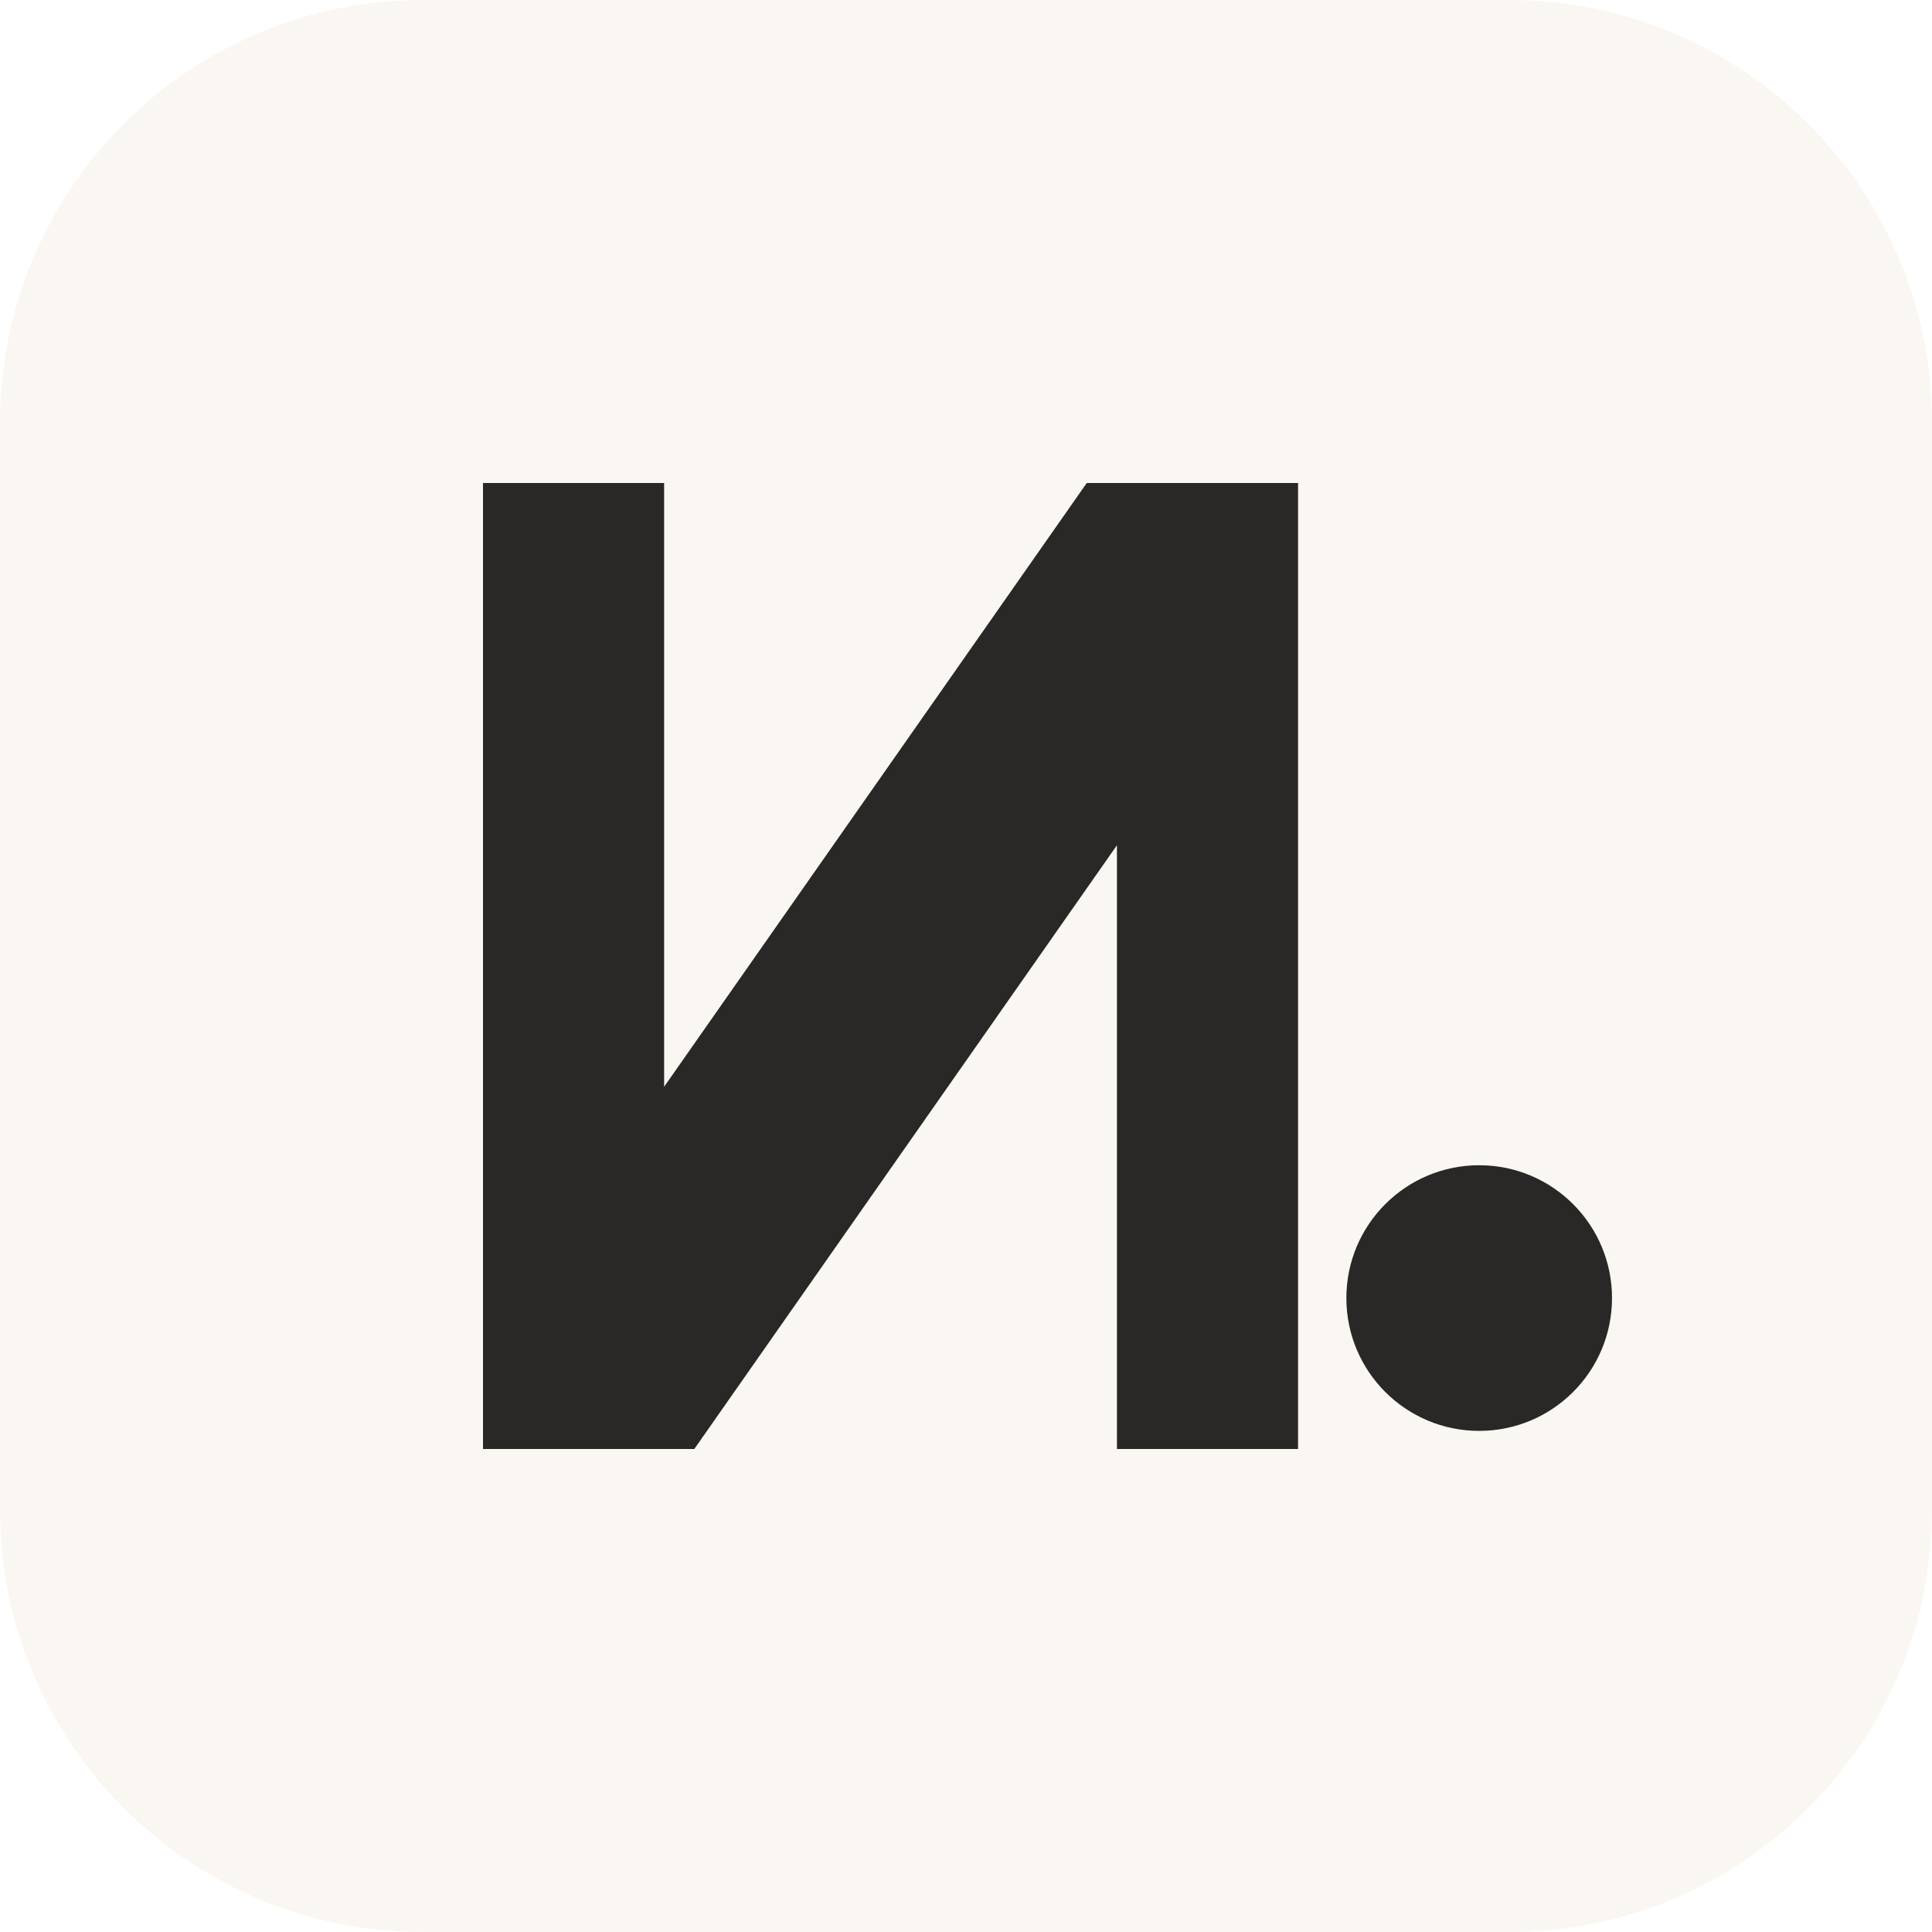
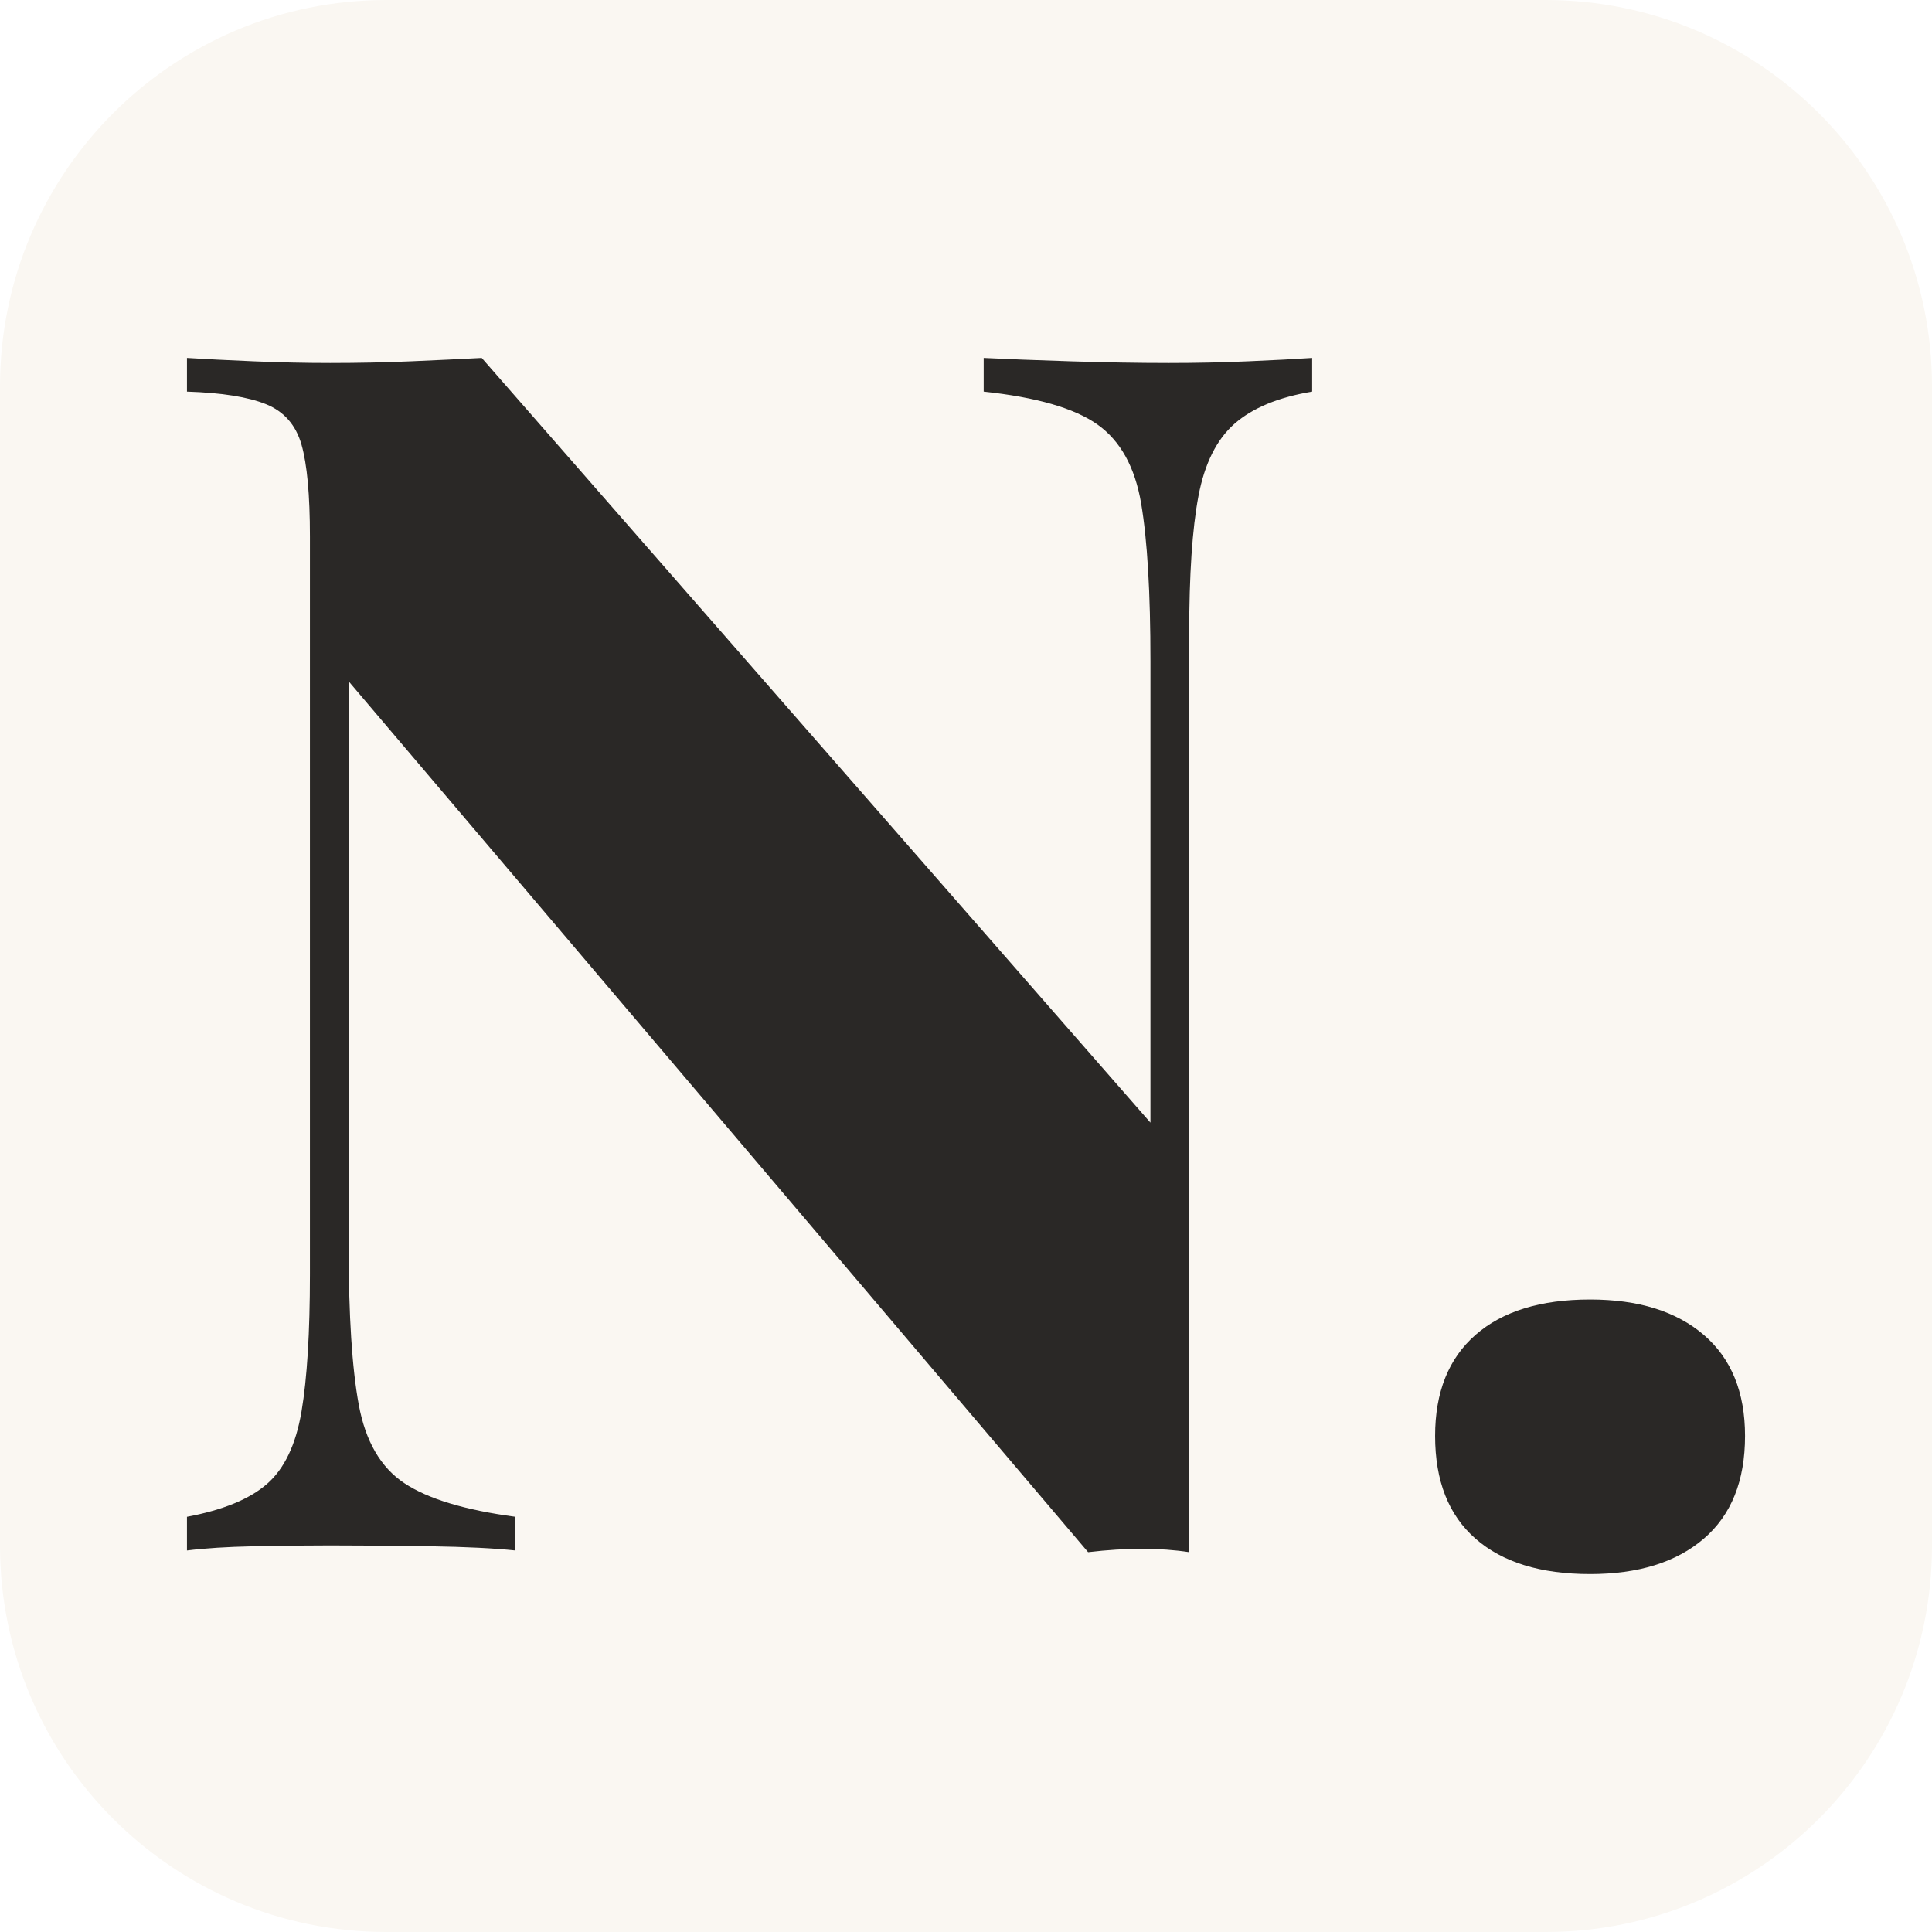
- <svg xmlns="http://www.w3.org/2000/svg" viewBox="0 0 32 32" fill="none" role="img" aria-label="NITI.">
-   <rect width="32" height="32" rx="7" fill="#FAF7F2" />
-   <g fill="#2A2826">
-     <path d="M8 8h3v10L18 8h3.5v16H18.5V14L11.5 24H8V8Z" />
-     <circle cx="24.5" cy="21.5" r="2.2" />
-   </g>
+ <svg xmlns="http://www.w3.org/2000/svg" viewBox="0 0 114.70 114.70" role="img" aria-label="NITI.">
+   <rect width="100%" height="100%" rx="22.94" fill="#FAF7F2" />
+   <path fill="#2A2826" transform="translate(7.90 92.05)" d="M70-70.80L70-68.80Q67-68.30 65.40-66.90Q63.80-65.50 63.25-62.60Q62.70-59.70 62.70-54.40L62.70 0.10Q61.40-0.10 59.90-0.10Q58.40-0.10 56.70 0.10L12.80-51.60L12.80-18Q12.80-11.90 13.40-8.65Q14-5.40 16.10-4Q18.20-2.60 22.70-2L22.70 0Q20.80-0.20 17.65-0.25Q14.50-0.30 11.70-0.30Q9.50-0.30 7.15-0.25Q4.80-0.20 3.20 0L3.20-2Q6.40-2.60 7.95-3.95Q9.50-5.30 10-8.25Q10.50-11.20 10.50-16.40L10.50-60.20Q10.50-63.90 10-65.65Q9.50-67.40 7.90-68.05Q6.30-68.70 3.20-68.80L3.20-70.80Q4.80-70.70 7.15-70.60Q9.50-70.50 11.70-70.50Q14.20-70.50 16.50-70.60Q18.80-70.70 20.70-70.80L60.40-25.40L60.40-52.80Q60.40-58.90 59.85-62.15Q59.30-65.40 57.25-66.85Q55.20-68.30 50.50-68.80L50.50-70.80Q52.50-70.70 55.65-70.60Q58.80-70.50 61.50-70.50Q63.90-70.50 66.20-70.60Q68.50-70.70 70-70.80M86.50-14.90Q90.80-14.90 93.25-12.80Q95.70-10.70 95.70-6.80Q95.70-2.80 93.25-0.70Q90.80 1.40 86.50 1.40Q82.10 1.40 79.70-0.70Q77.30-2.80 77.30-6.80Q77.30-10.70 79.70-12.80Q82.10-14.90 86.50-14.90" />
</svg>
